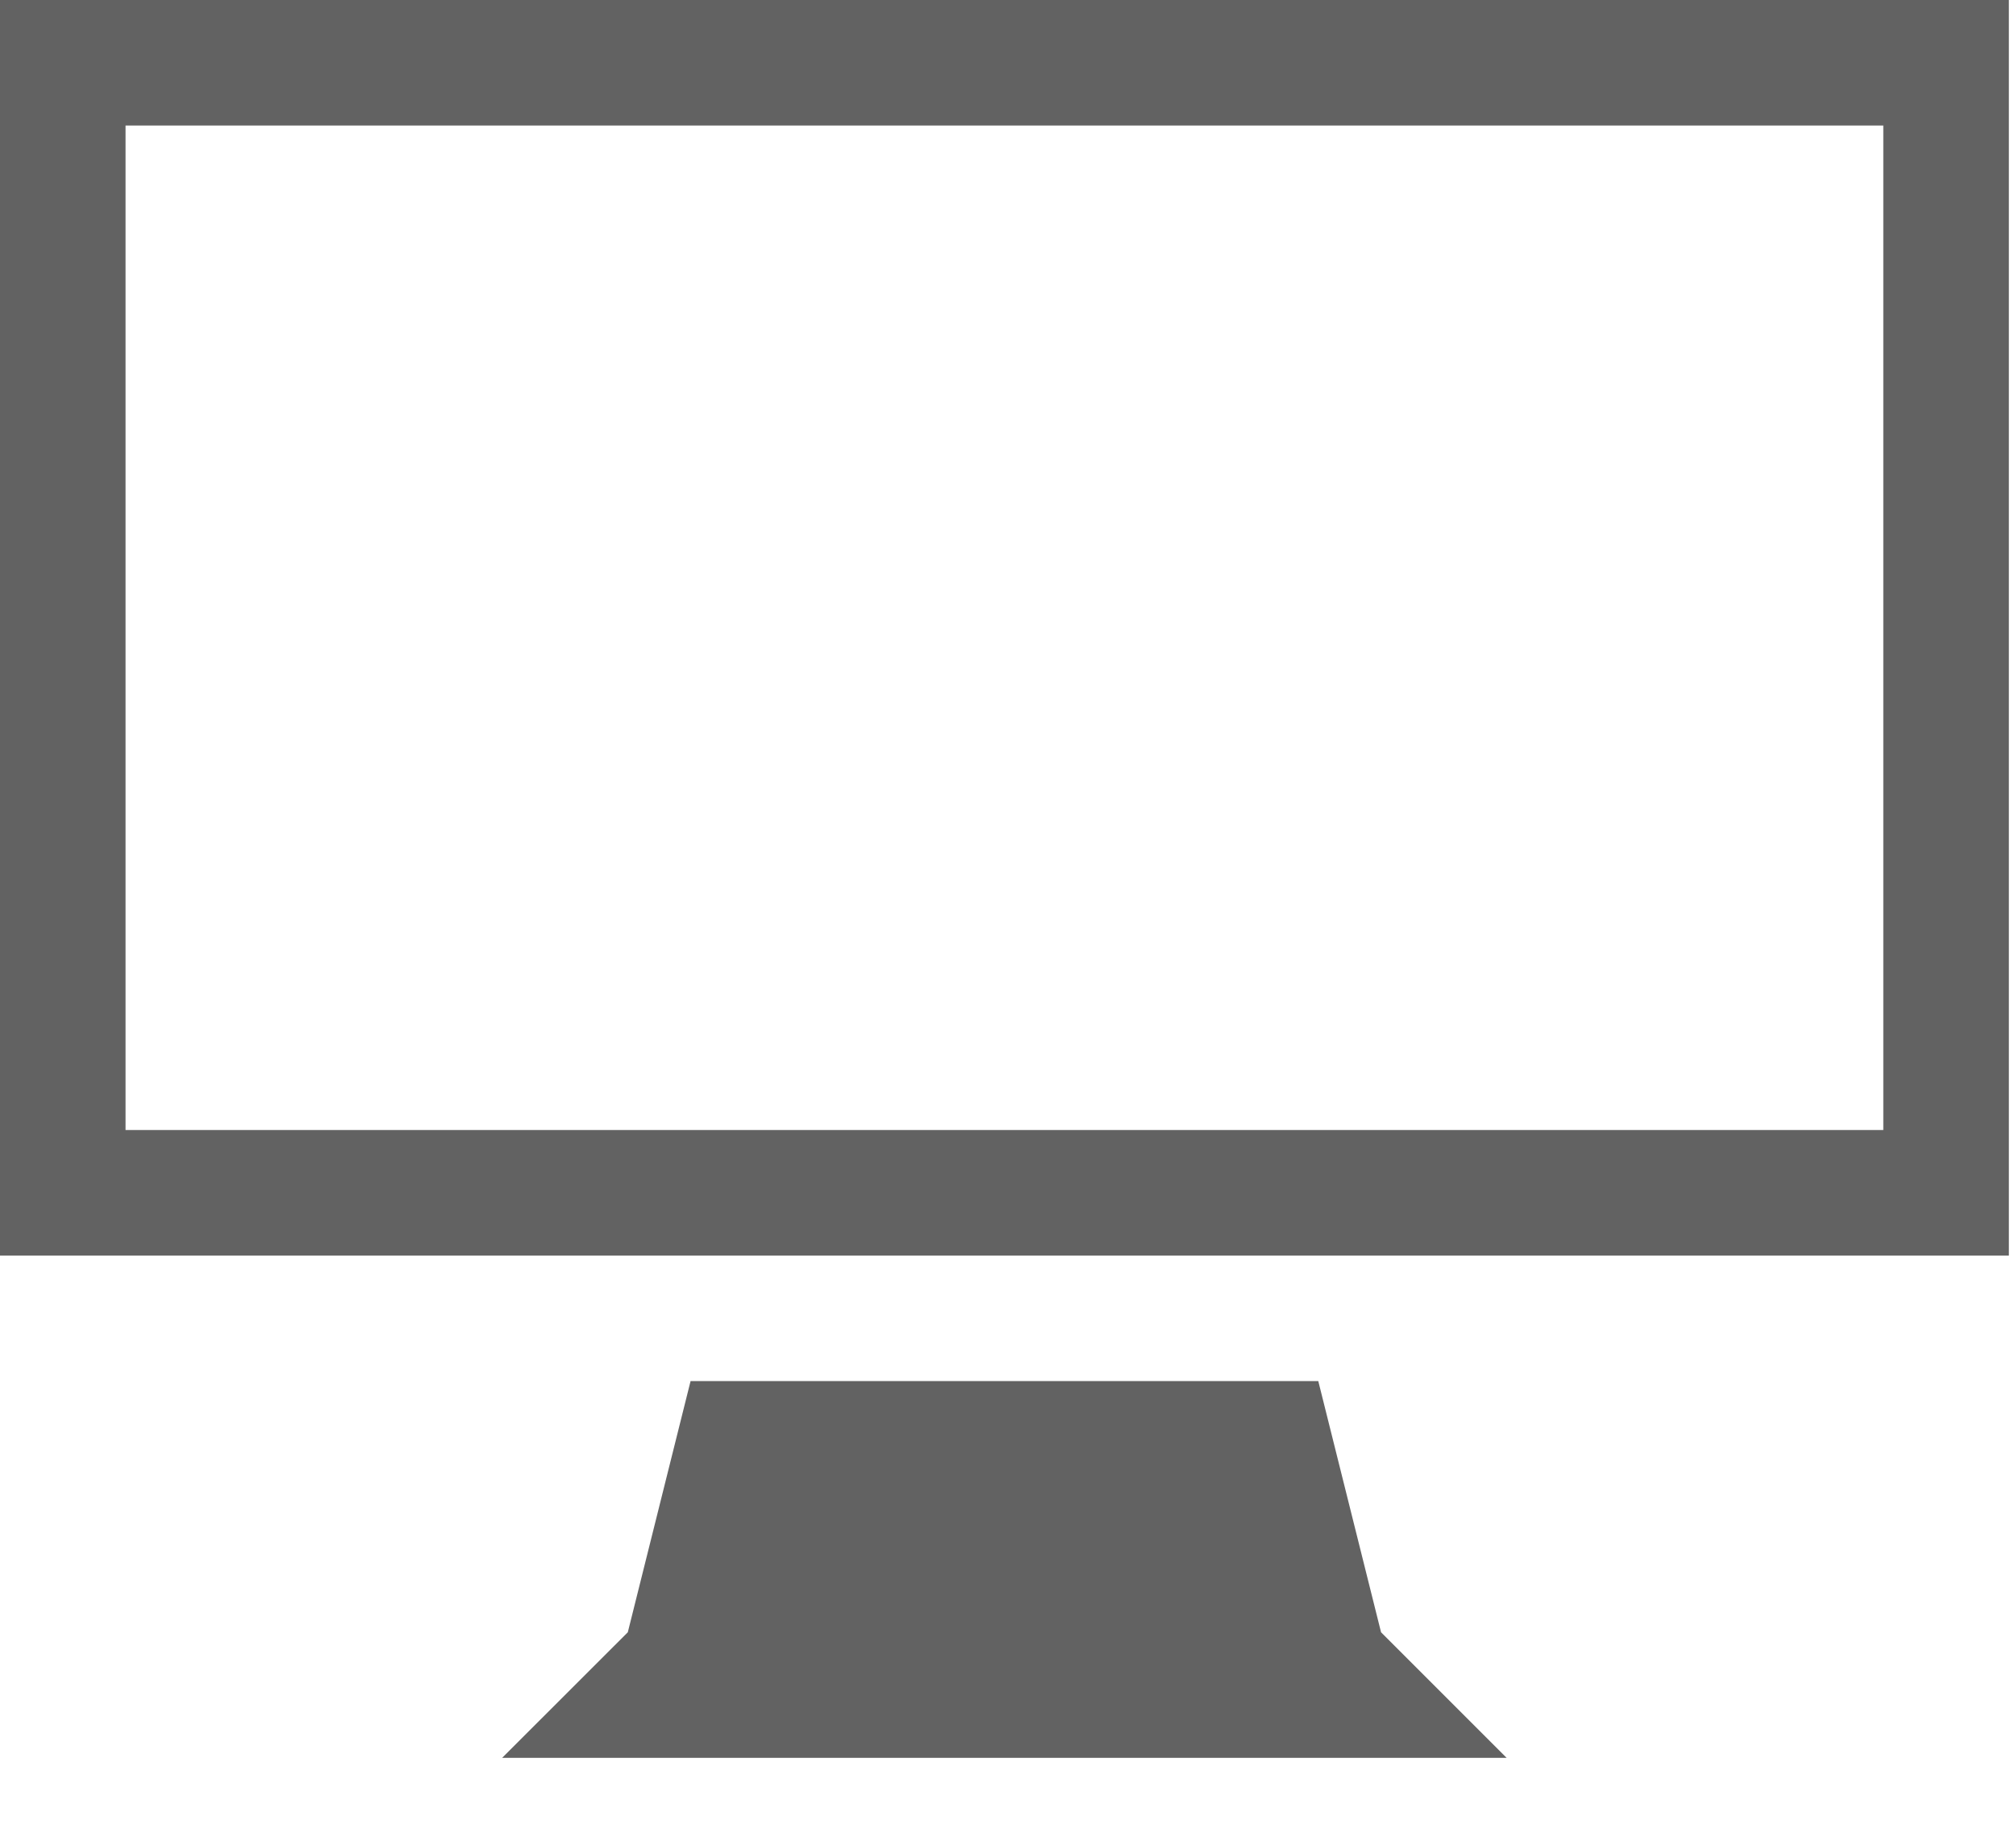
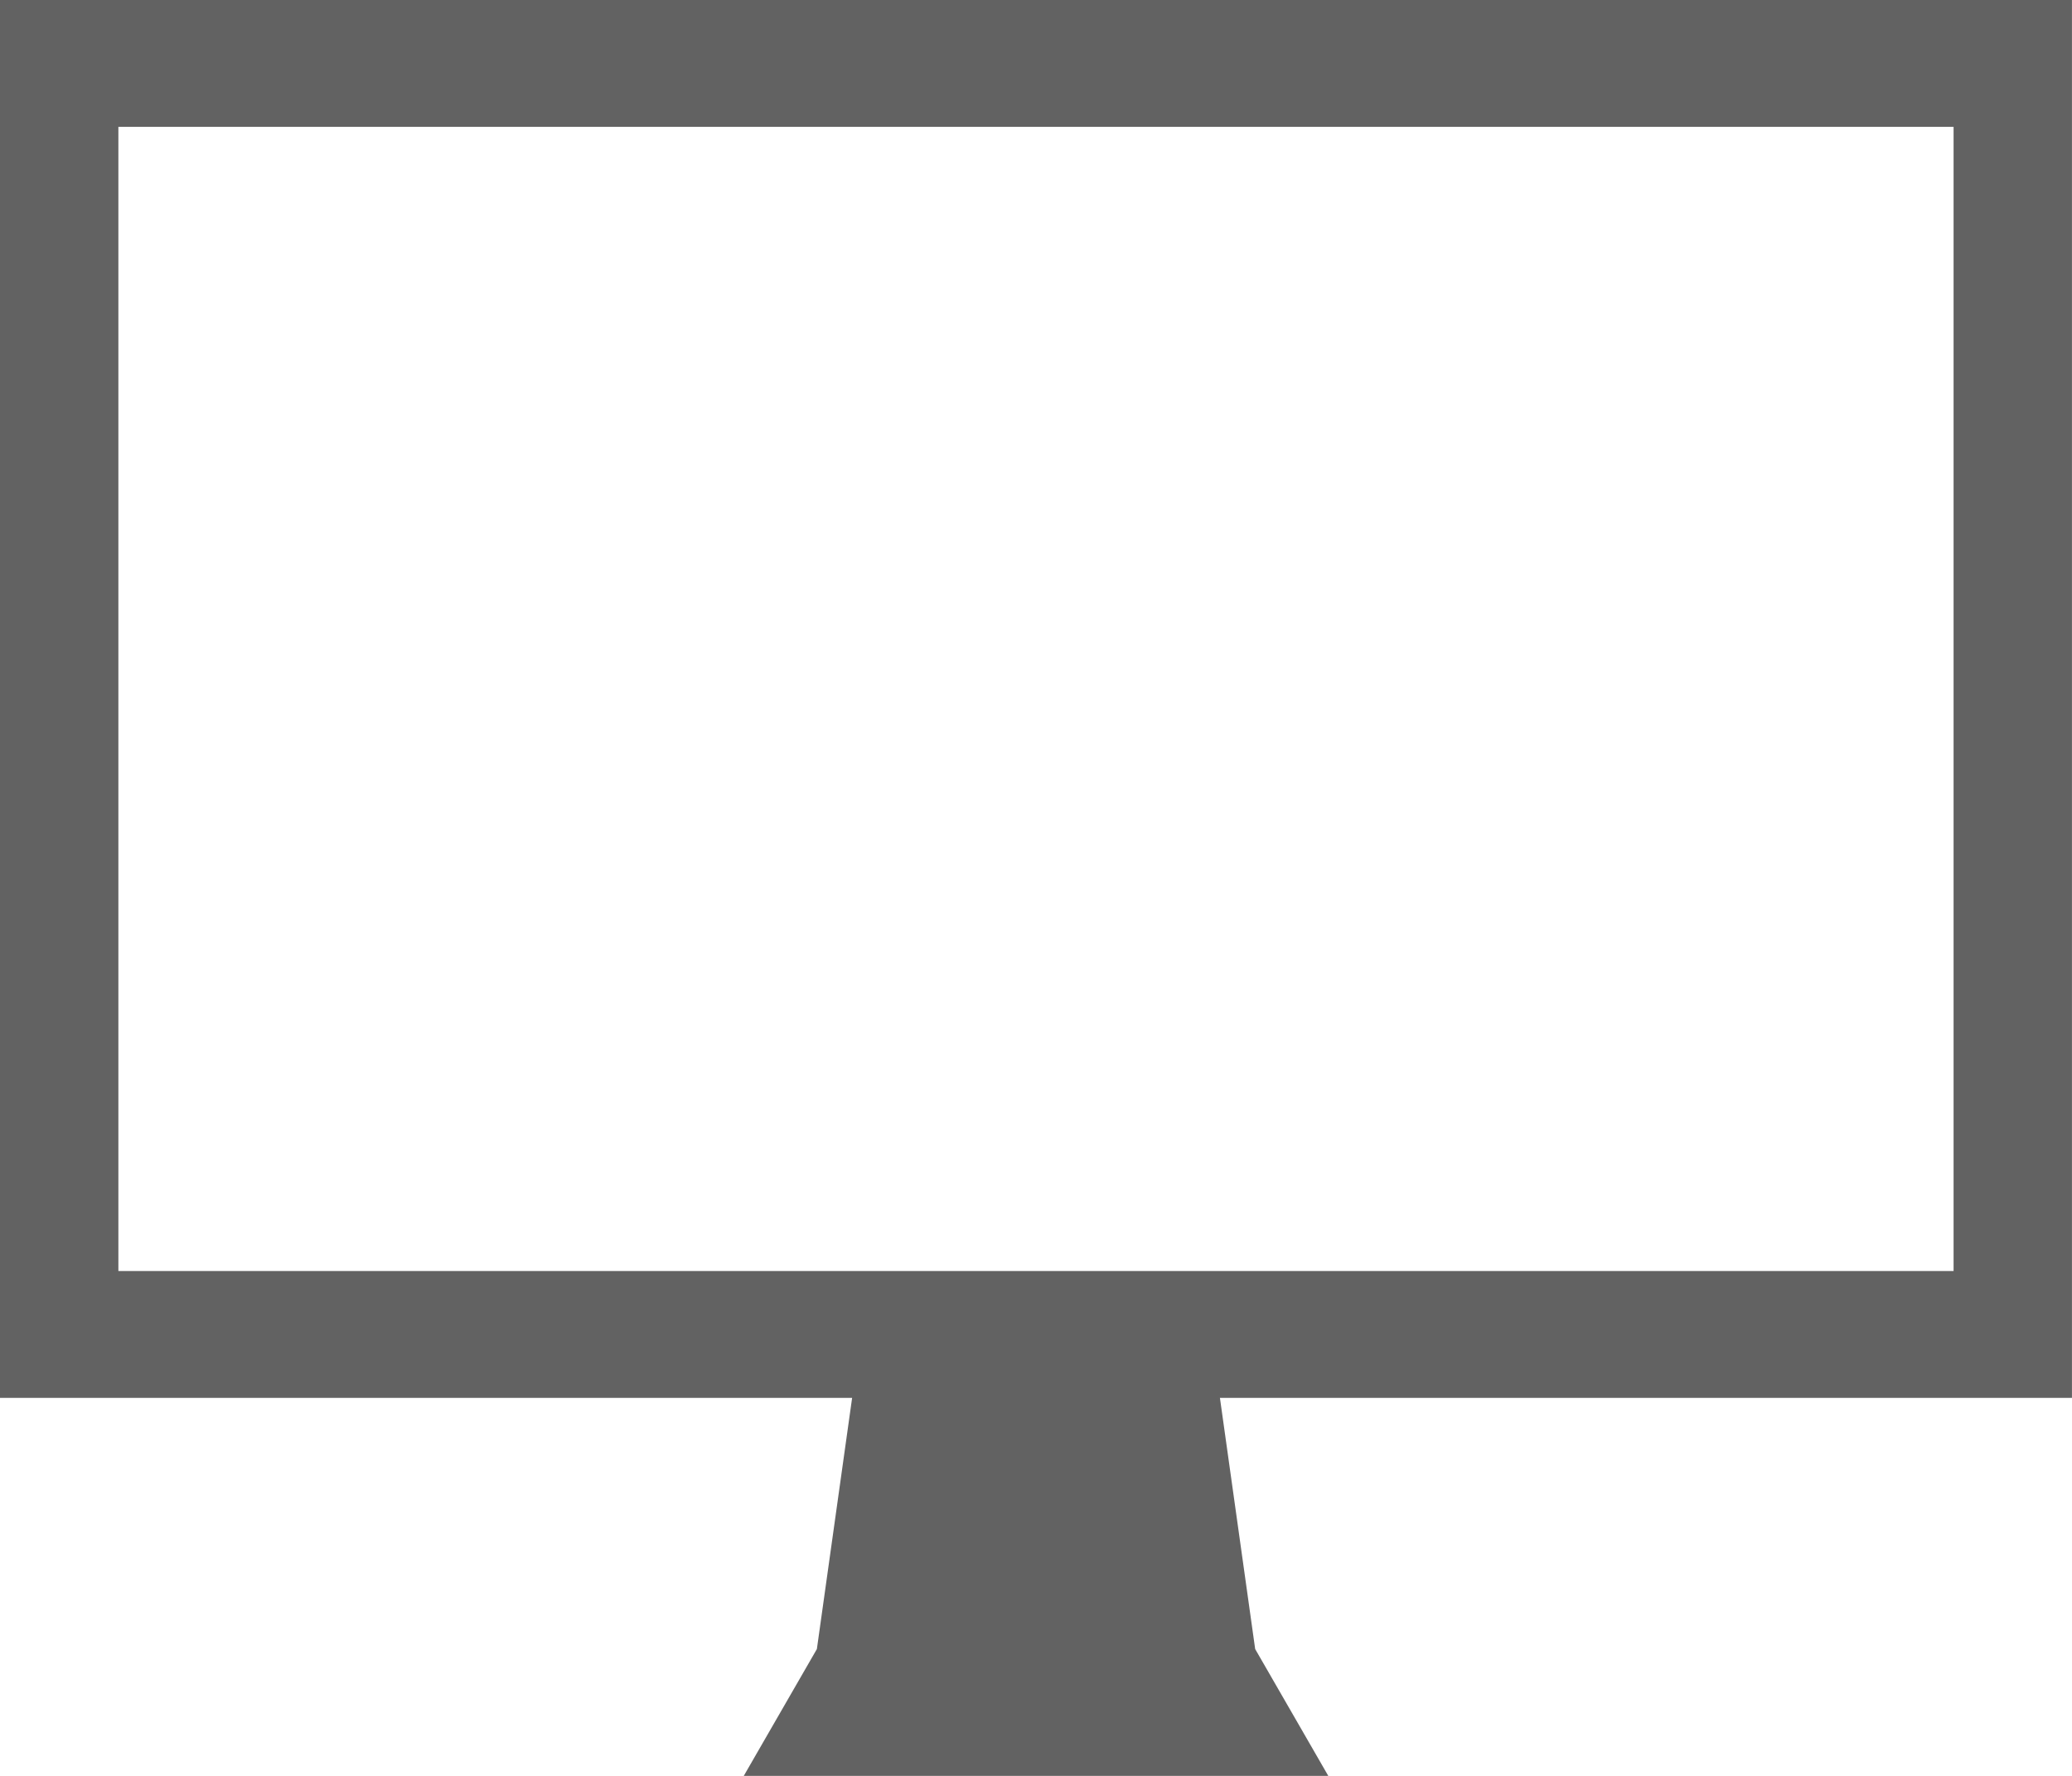
- <svg xmlns="http://www.w3.org/2000/svg" width="100%" height="100%" viewBox="0 0 22 20" version="1.1" xml:space="preserve" style="fill-rule:evenodd;clip-rule:evenodd;stroke-linejoin:round;stroke-miterlimit:1.414;">
-   <path id="display" d="M0,0l0,13.701l21.922,0l0,-13.701l-21.922,0Zm20.552,12.331l-19.182,0l0,-10.961l19.182,0l0,10.961Zm-6.166,2.74l-6.85,0l-0.685,2.741l-1.371,1.37l10.961,0l-1.37,-1.37l-0.685,-2.741Z" style="fill:#626262;fill-rule:nonzero;" />
+ <svg xmlns="http://www.w3.org/2000/svg" width="100%" height="100%" viewBox="0 0 28 24" version="1.1" xml:space="preserve" style="fill-rule:evenodd;clip-rule:evenodd;stroke-linejoin:round;stroke-miterlimit:2;">
+   <g id="Artboard1" transform="matrix(1.27726,0,0,1.25117,0,0)">
+     <rect x="0" y="0" width="21.922" height="19.182" style="fill:none;" />
+     <g id="display" transform="matrix(0.914274,0,0,1,0,0)">
+       <path d="M0,0L0,15.099L23.977,15.099L23.977,0L0,0ZM22.607,13.729L1.37,13.729L1.37,1.37L22.607,1.37L22.607,13.729ZM14.103,15.005L9.875,15.005L9.453,17.812L8.607,19.182L15.371,19.182L14.525,17.812L14.103,15.005Z" style="fill:rgb(98,98,98);fill-rule:nonzero;" />
+     </g>
+   </g>
</svg>
